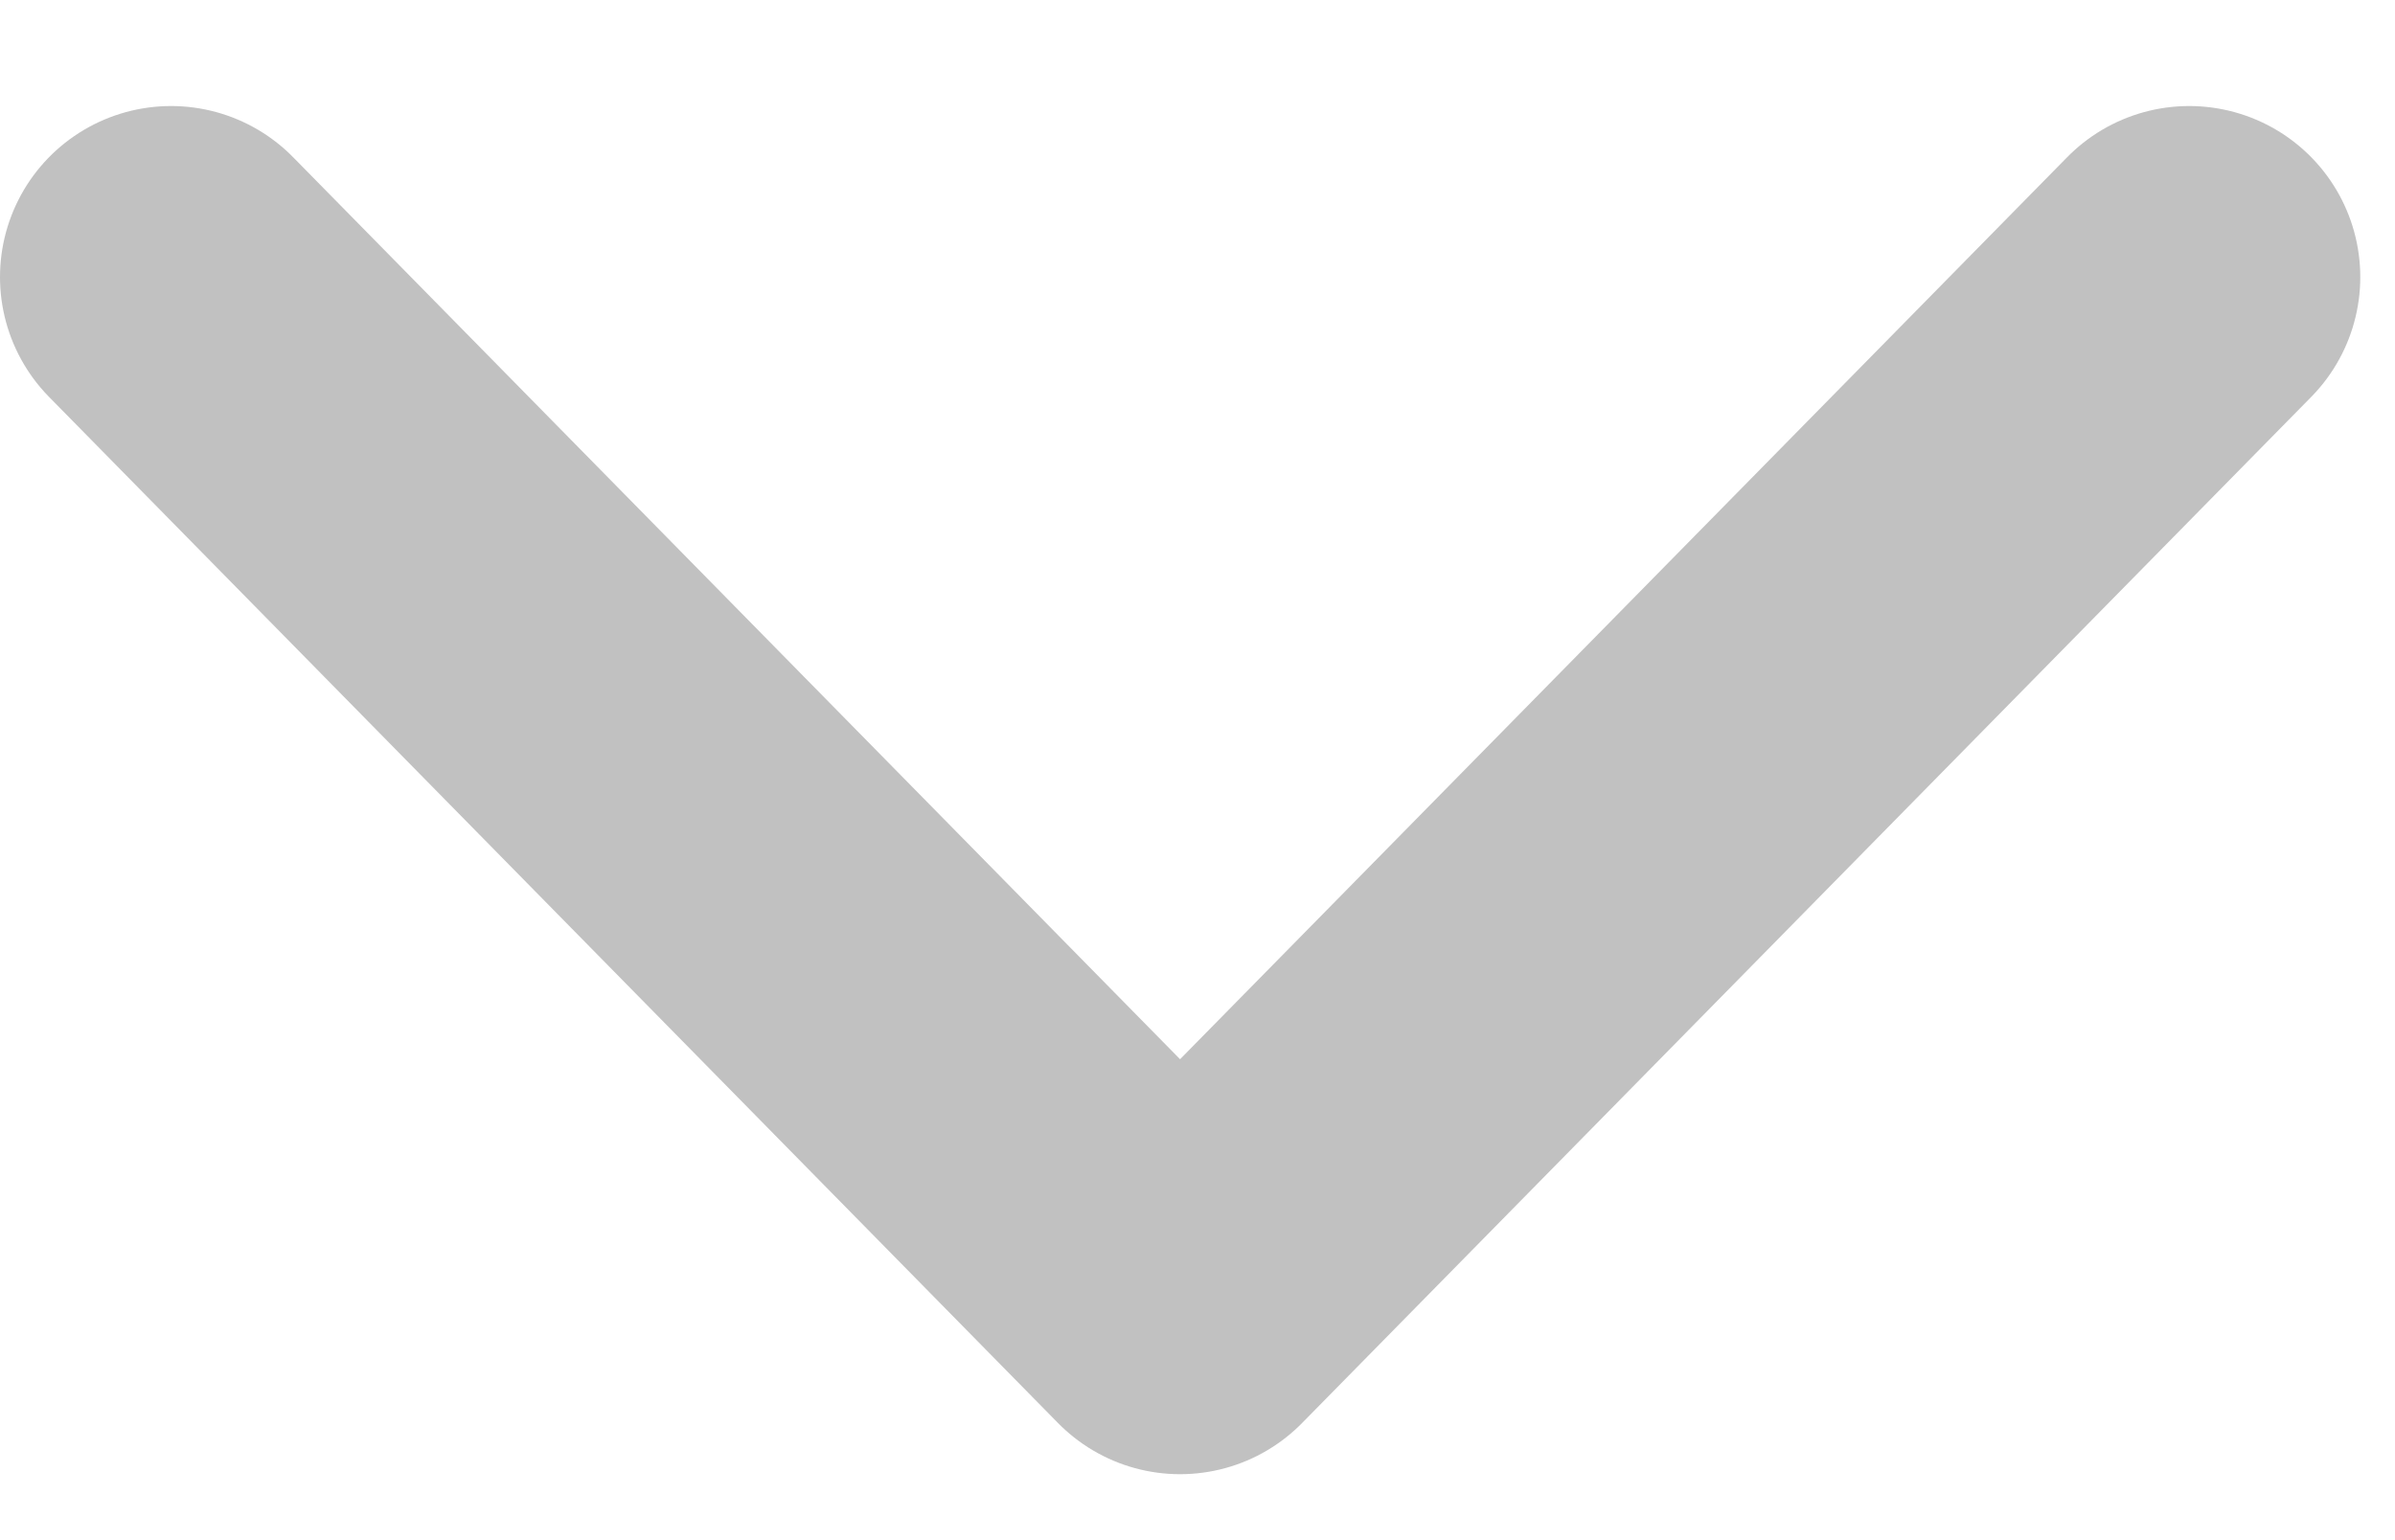
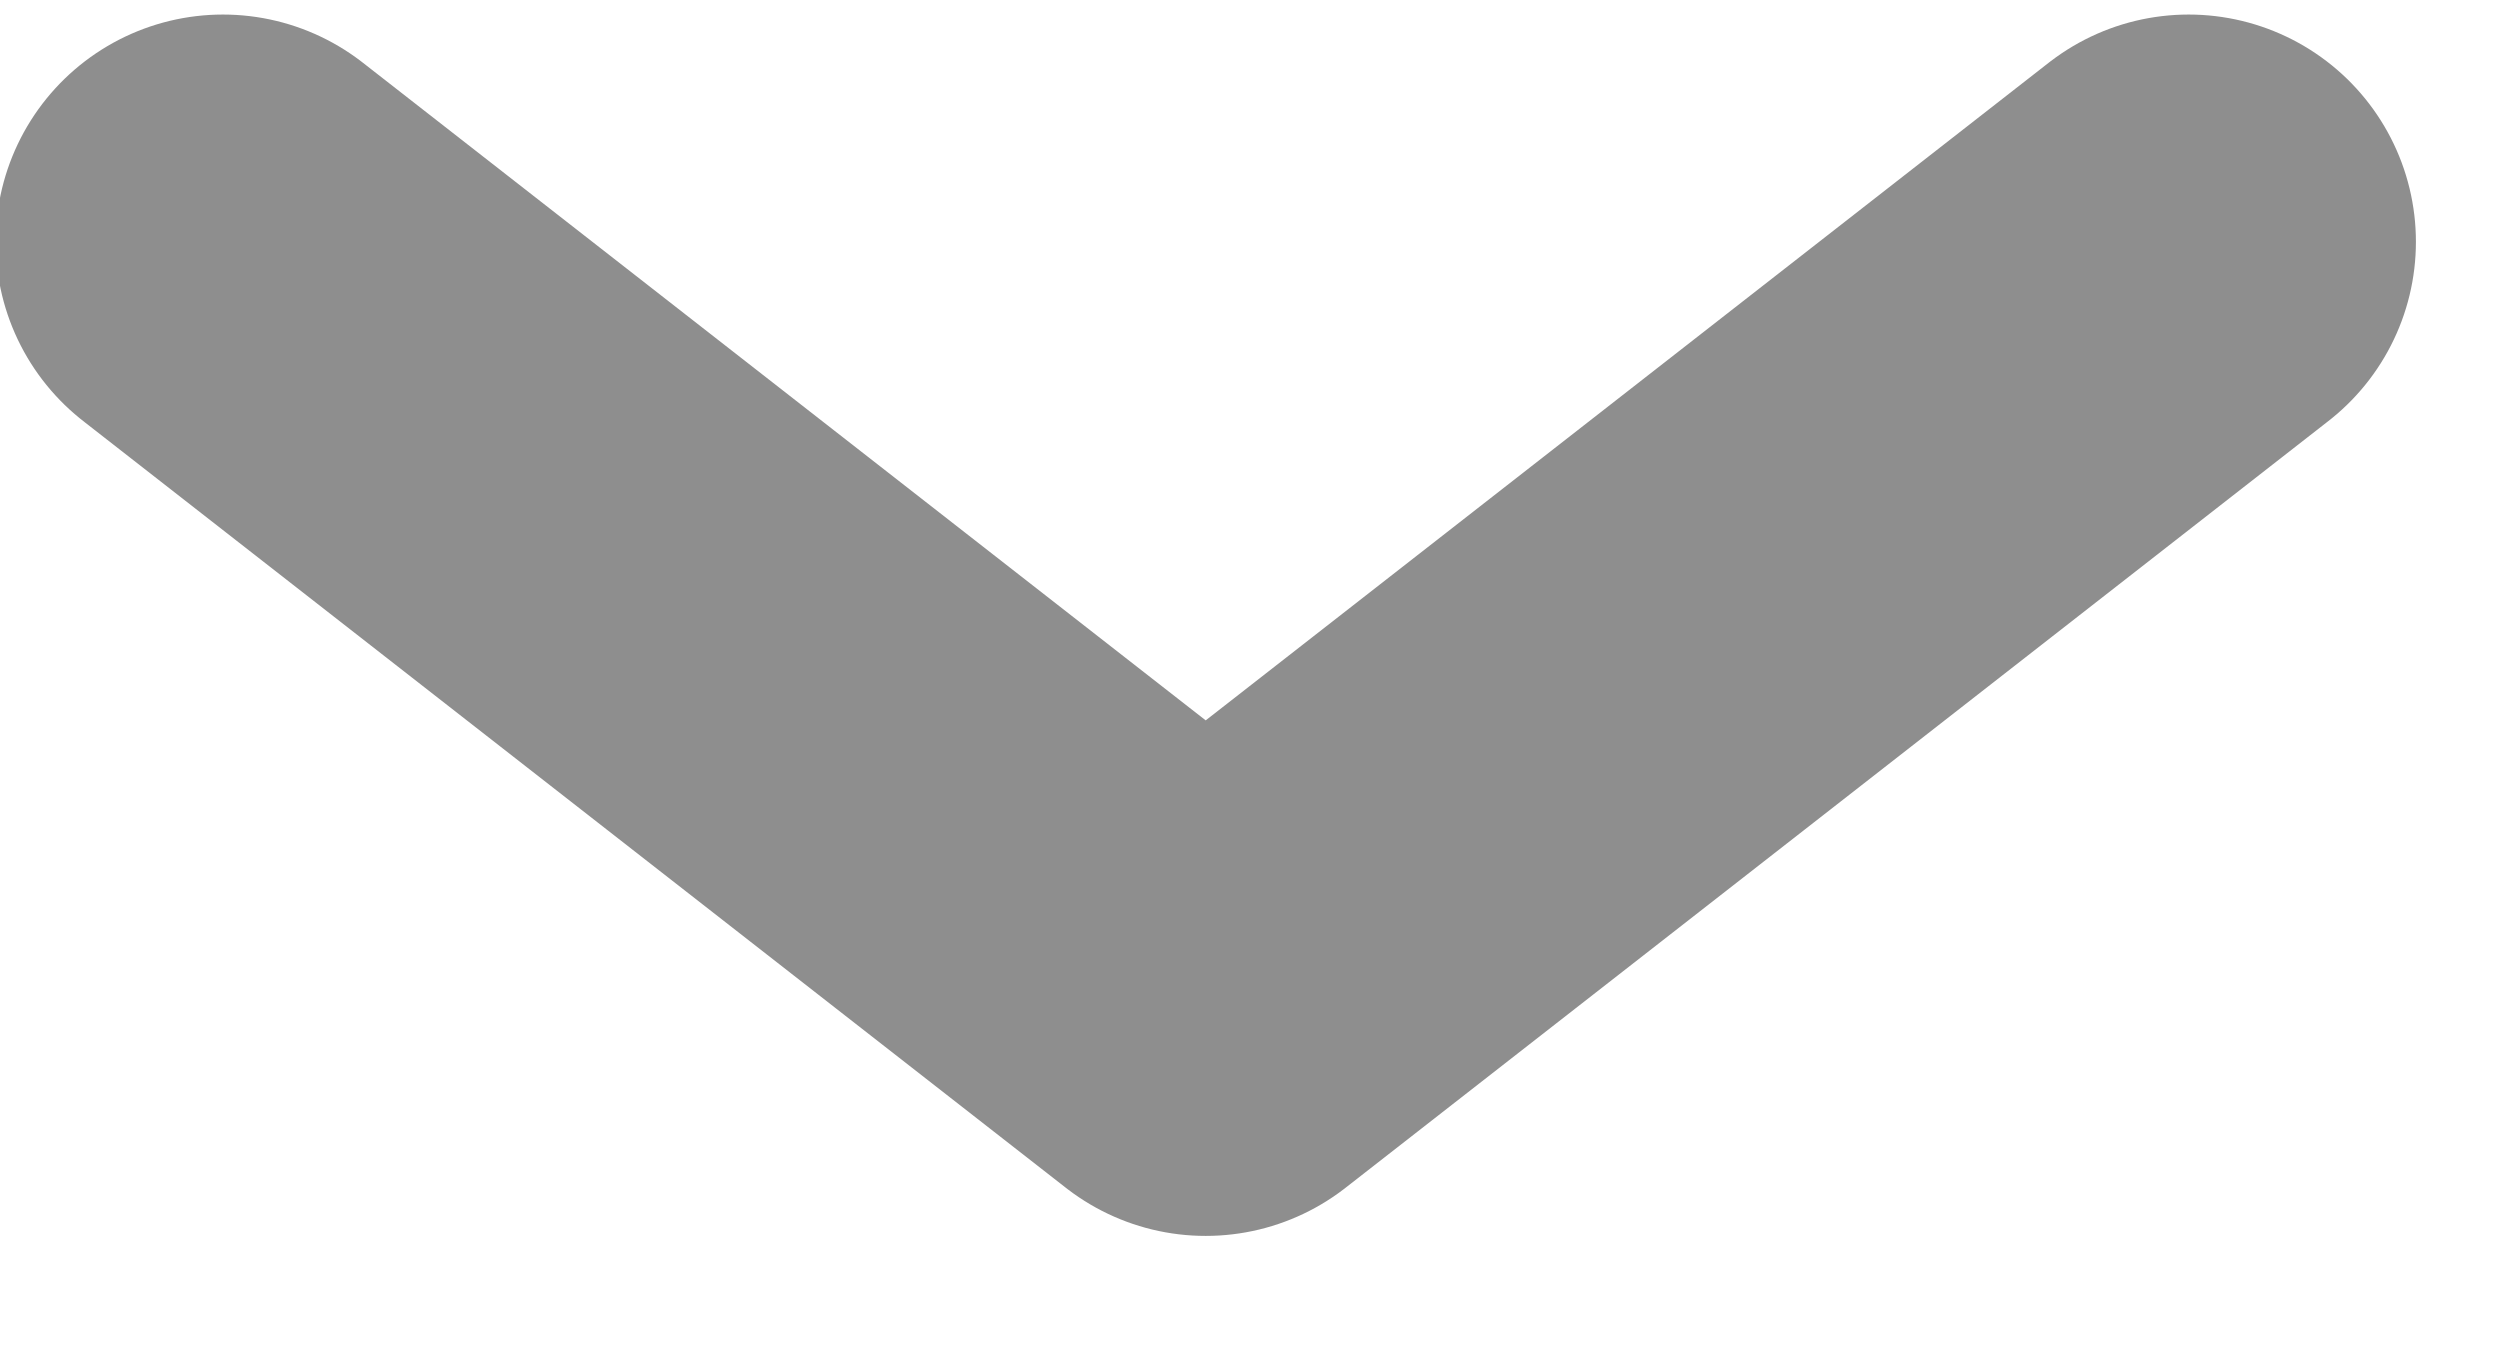
- <svg xmlns="http://www.w3.org/2000/svg" width="14" height="9" viewBox="0 0 14 9">
-   <path d="M12.797 1.62l-5.899 6L1 1.62" stroke="#C1C1C1" stroke-width="2" fill="none" stroke-linecap="round" stroke-linejoin="round" />
+ <svg xmlns="http://www.w3.org/2000/svg" width="11" height="6" viewBox="0 0 11 6">
+   <path d="M.981 1.064l4.324 3.374L9.63 1.064" stroke="#8E8E8E" stroke-width="2" fill="none" stroke-linecap="round" stroke-linejoin="round" />
</svg>
